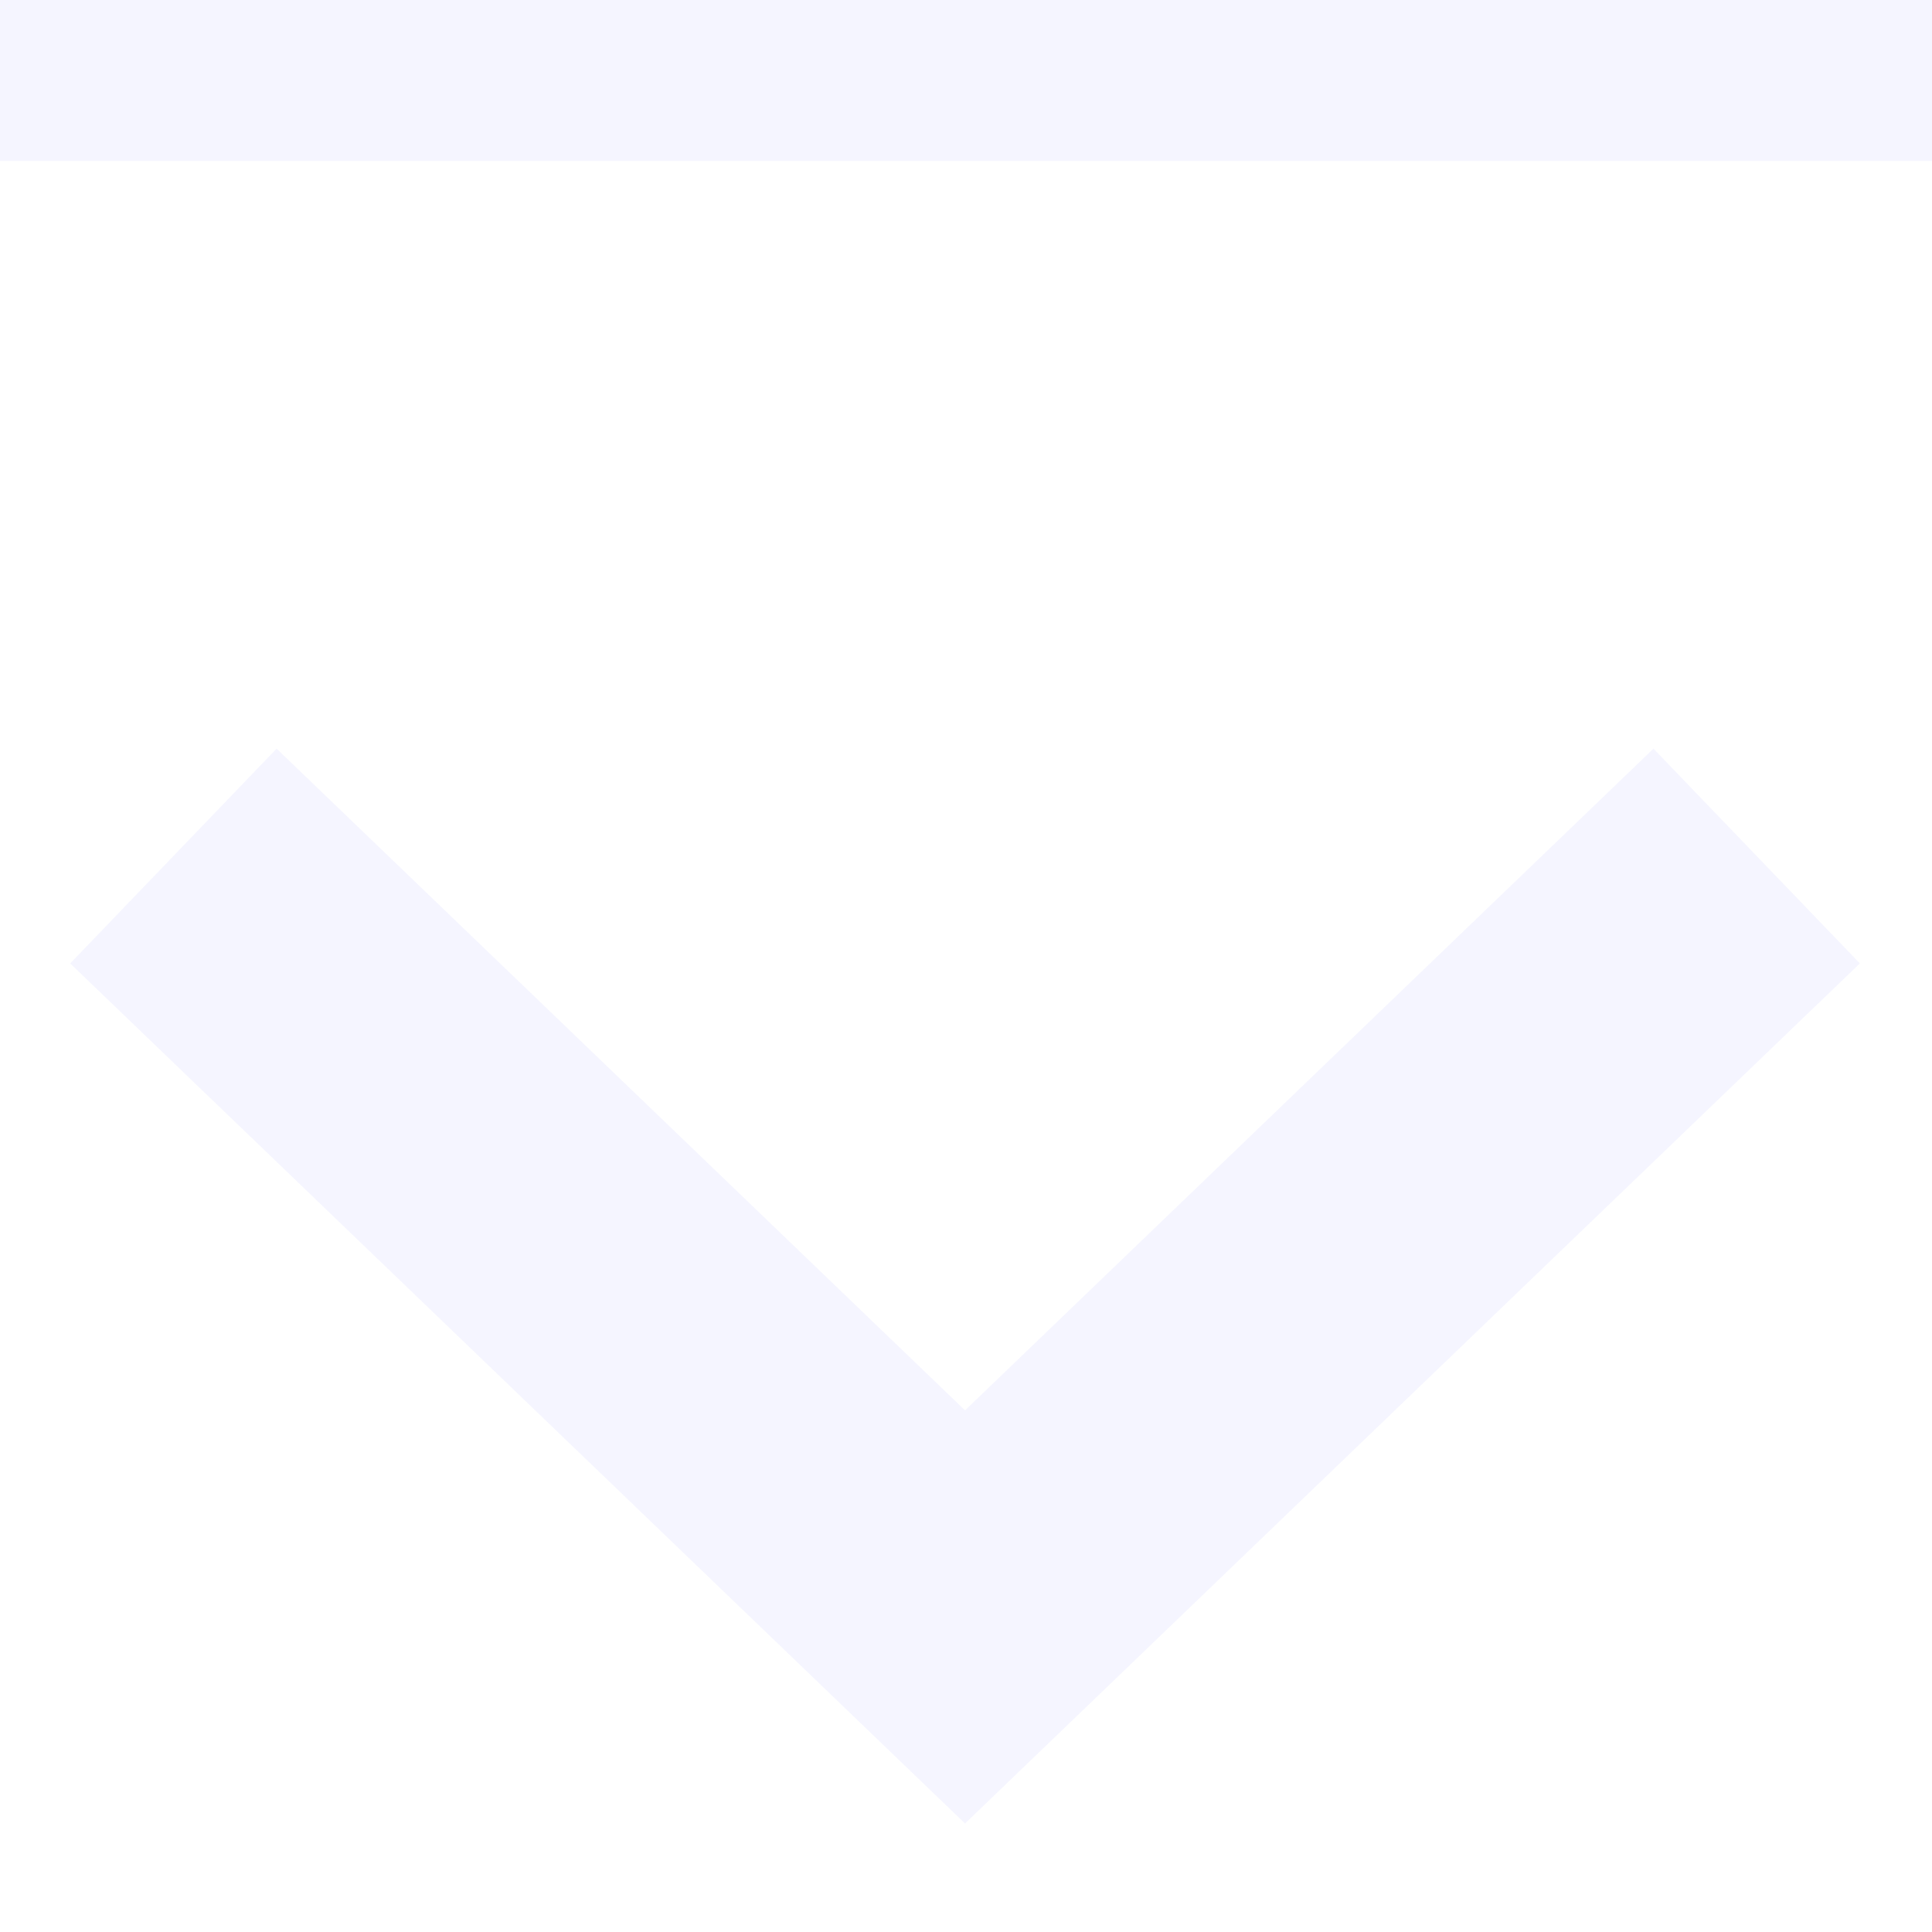
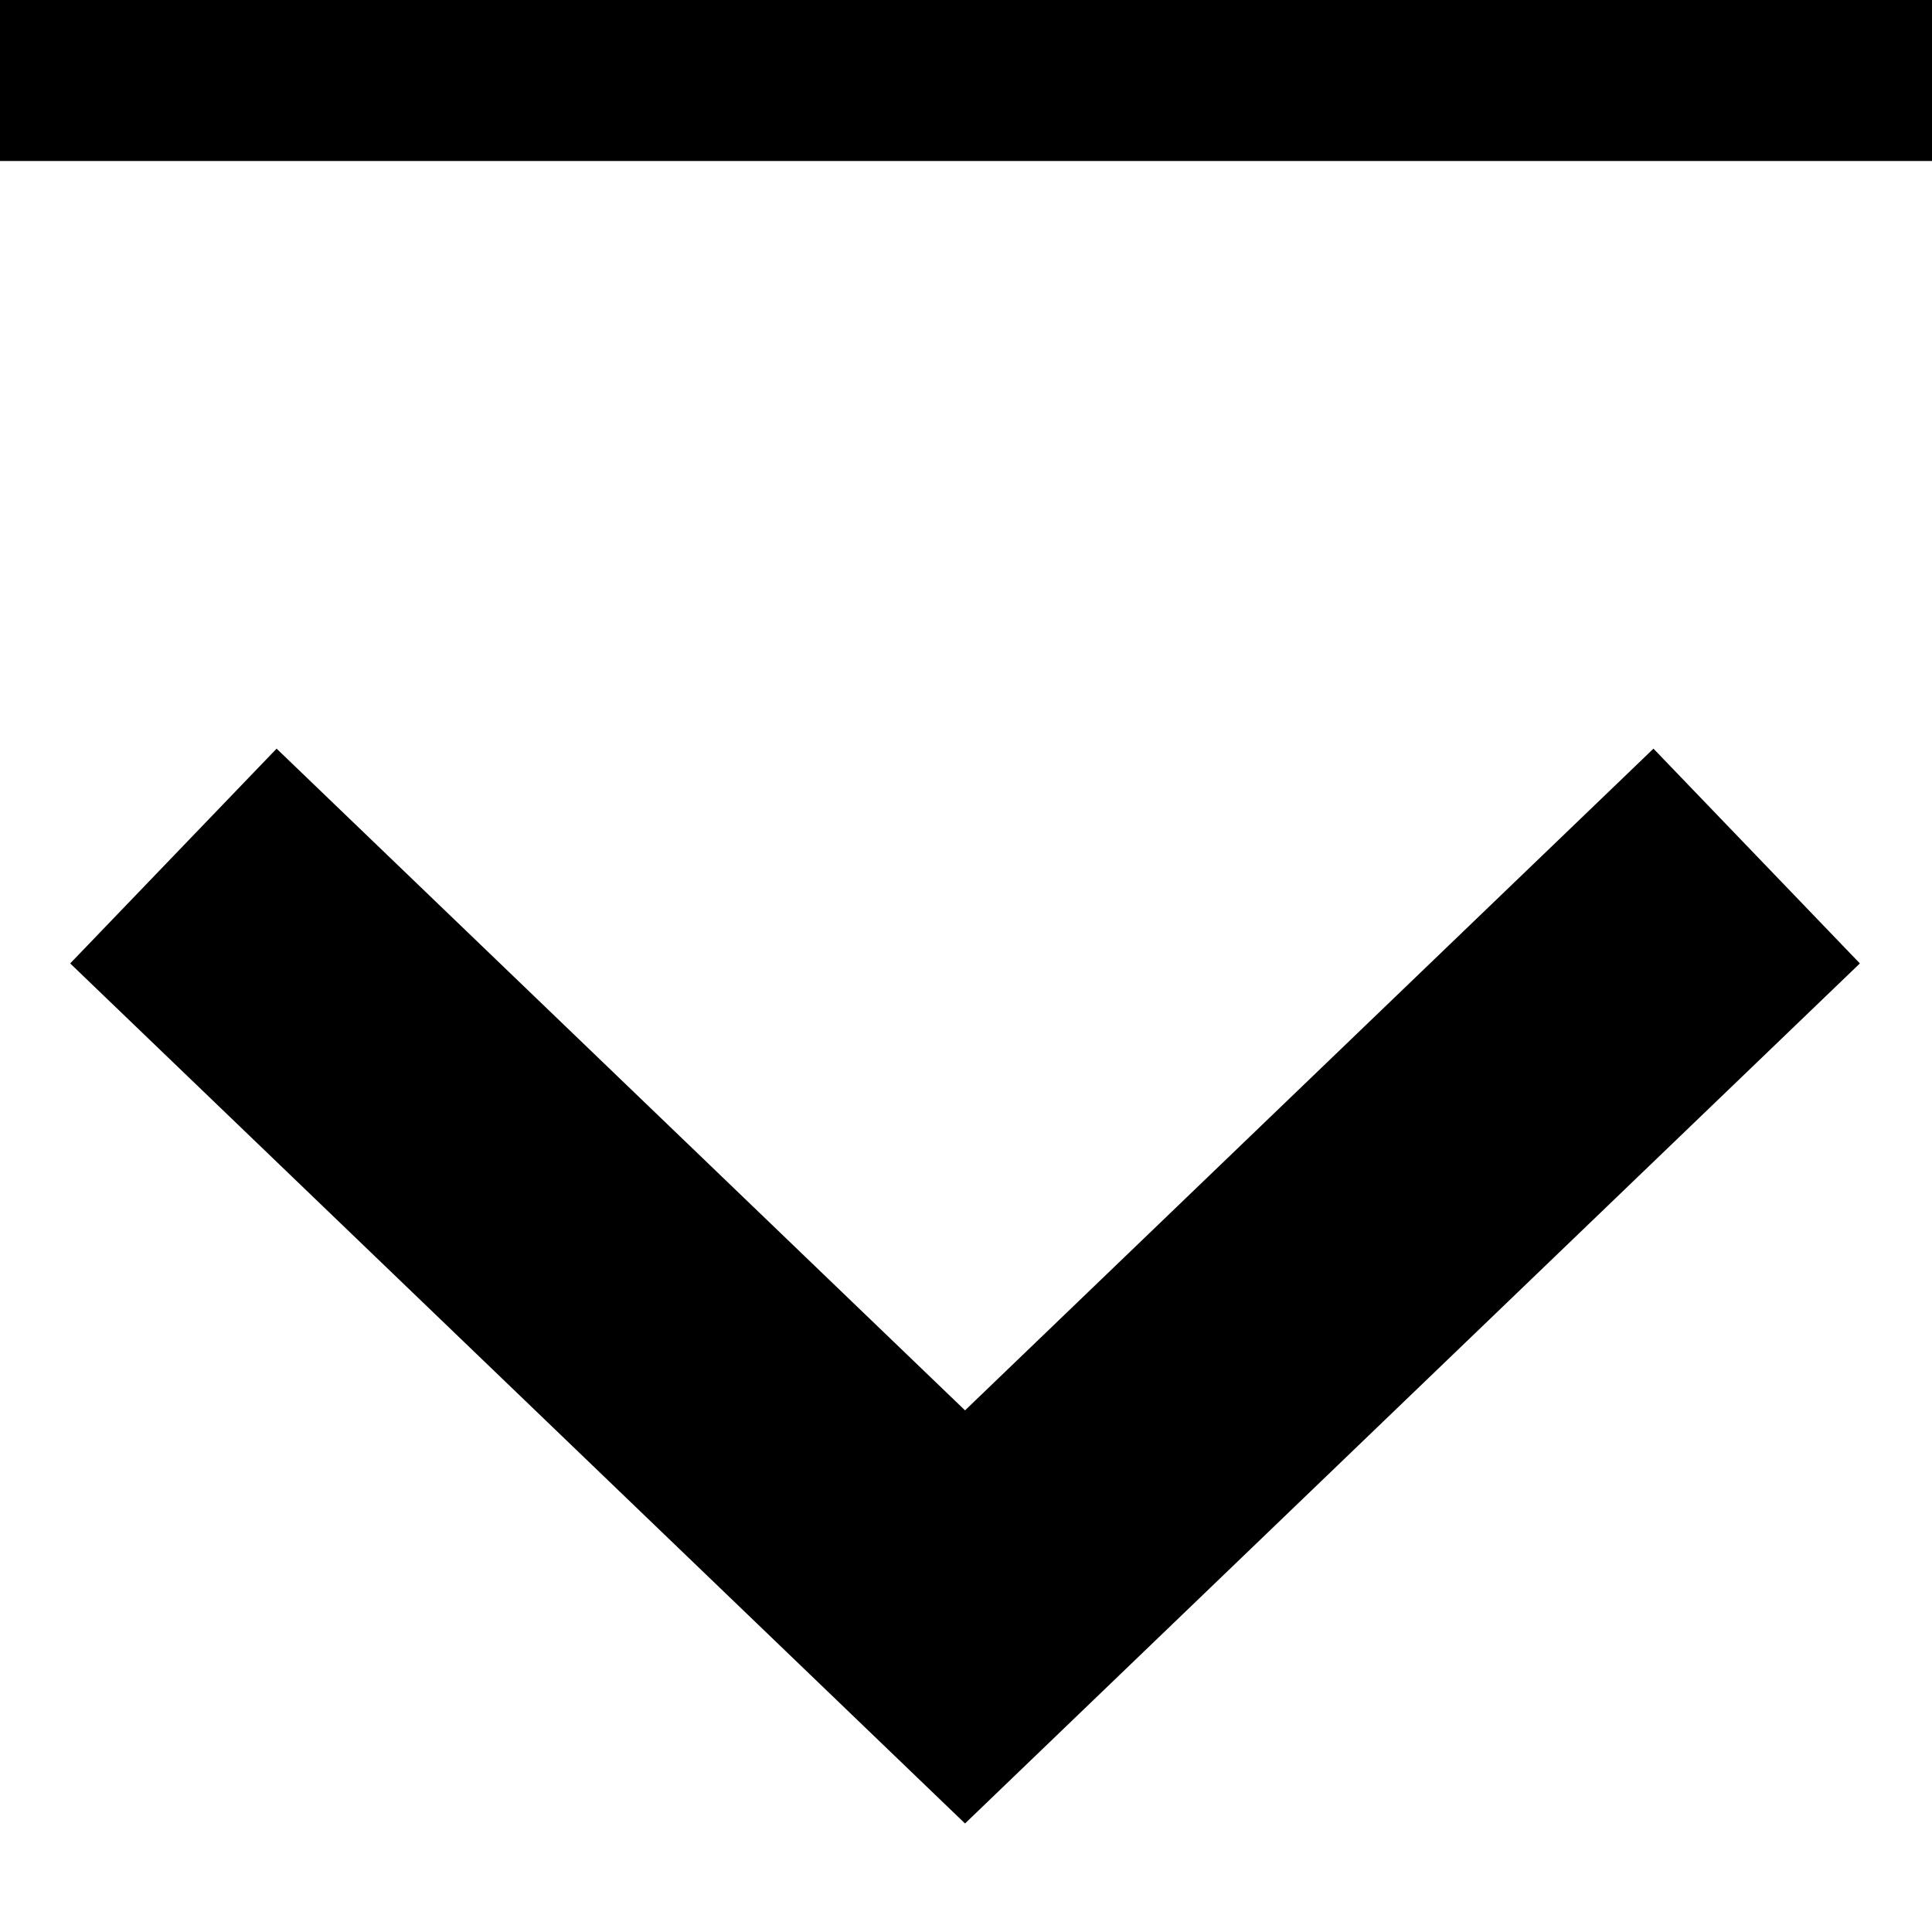
<svg xmlns="http://www.w3.org/2000/svg" width="12" height="12" viewBox="0 0 12 12" fill="none">
-   <path fill-rule="evenodd" clip-rule="evenodd" d="M1.718 4.65L5.994 8.76L10.27 4.65L11.552 5.984L5.994 11.326L0.436 5.984L1.718 4.65Z" fill="#F5F5FF" />
-   <path d="M0 0H12V1H0V0Z" fill="#F5F5FF" />
+   <path fill-rule="evenodd" clip-rule="evenodd" d="M1.718 4.65L5.994 8.76L10.27 4.65L11.552 5.984L5.994 11.326L0.436 5.984L1.718 4.65Z" fill="currentColor" />
+   <path d="M0 0H12V1H0V0Z" fill="currentColor" />
</svg>
